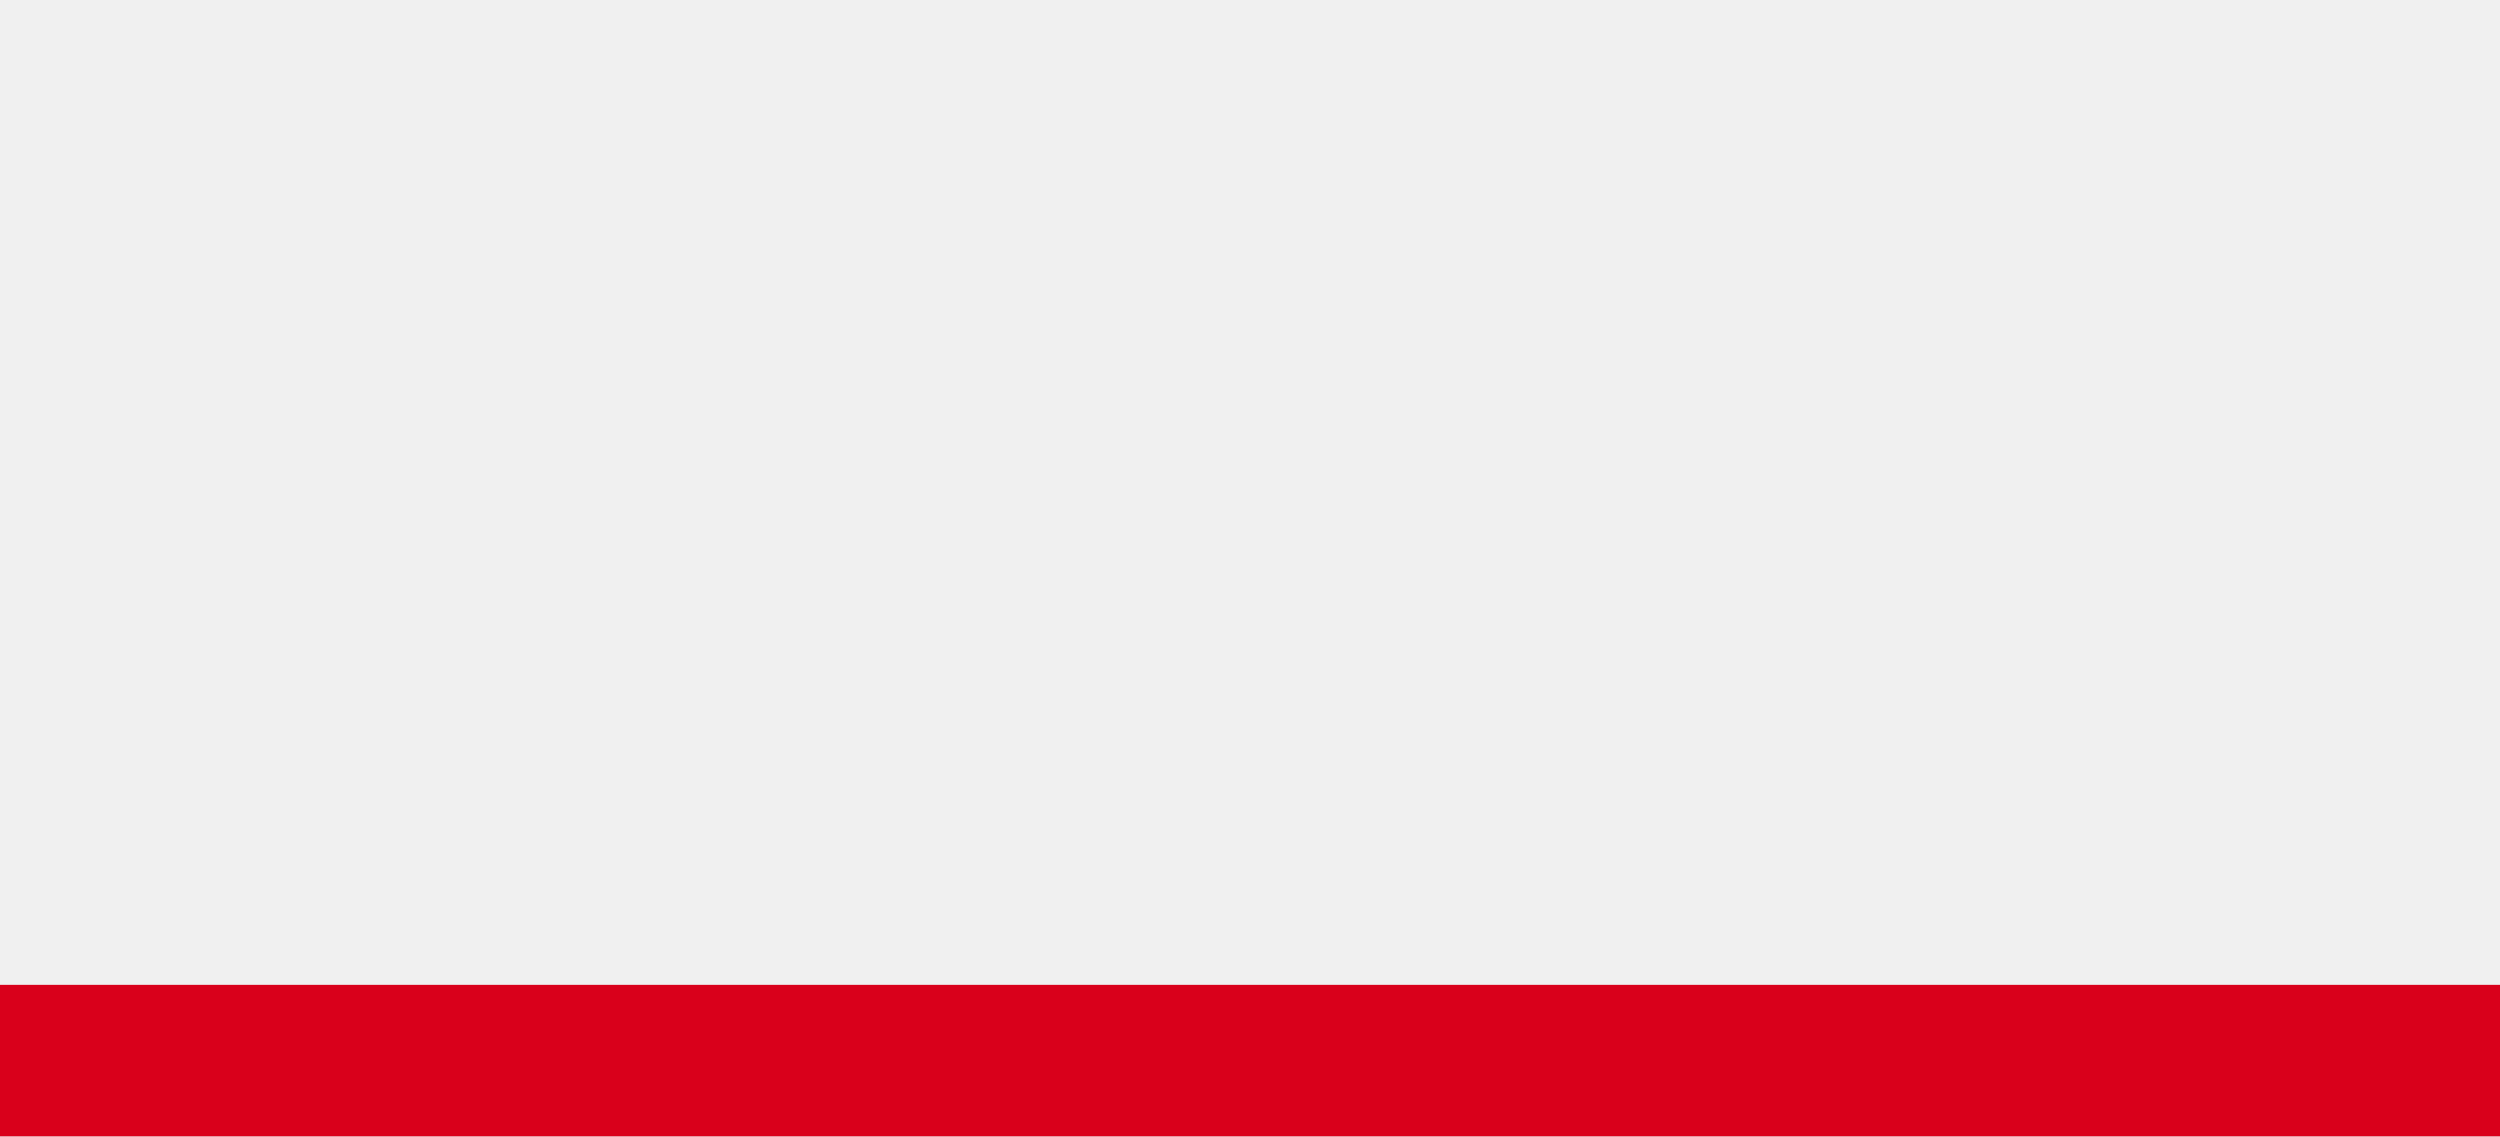
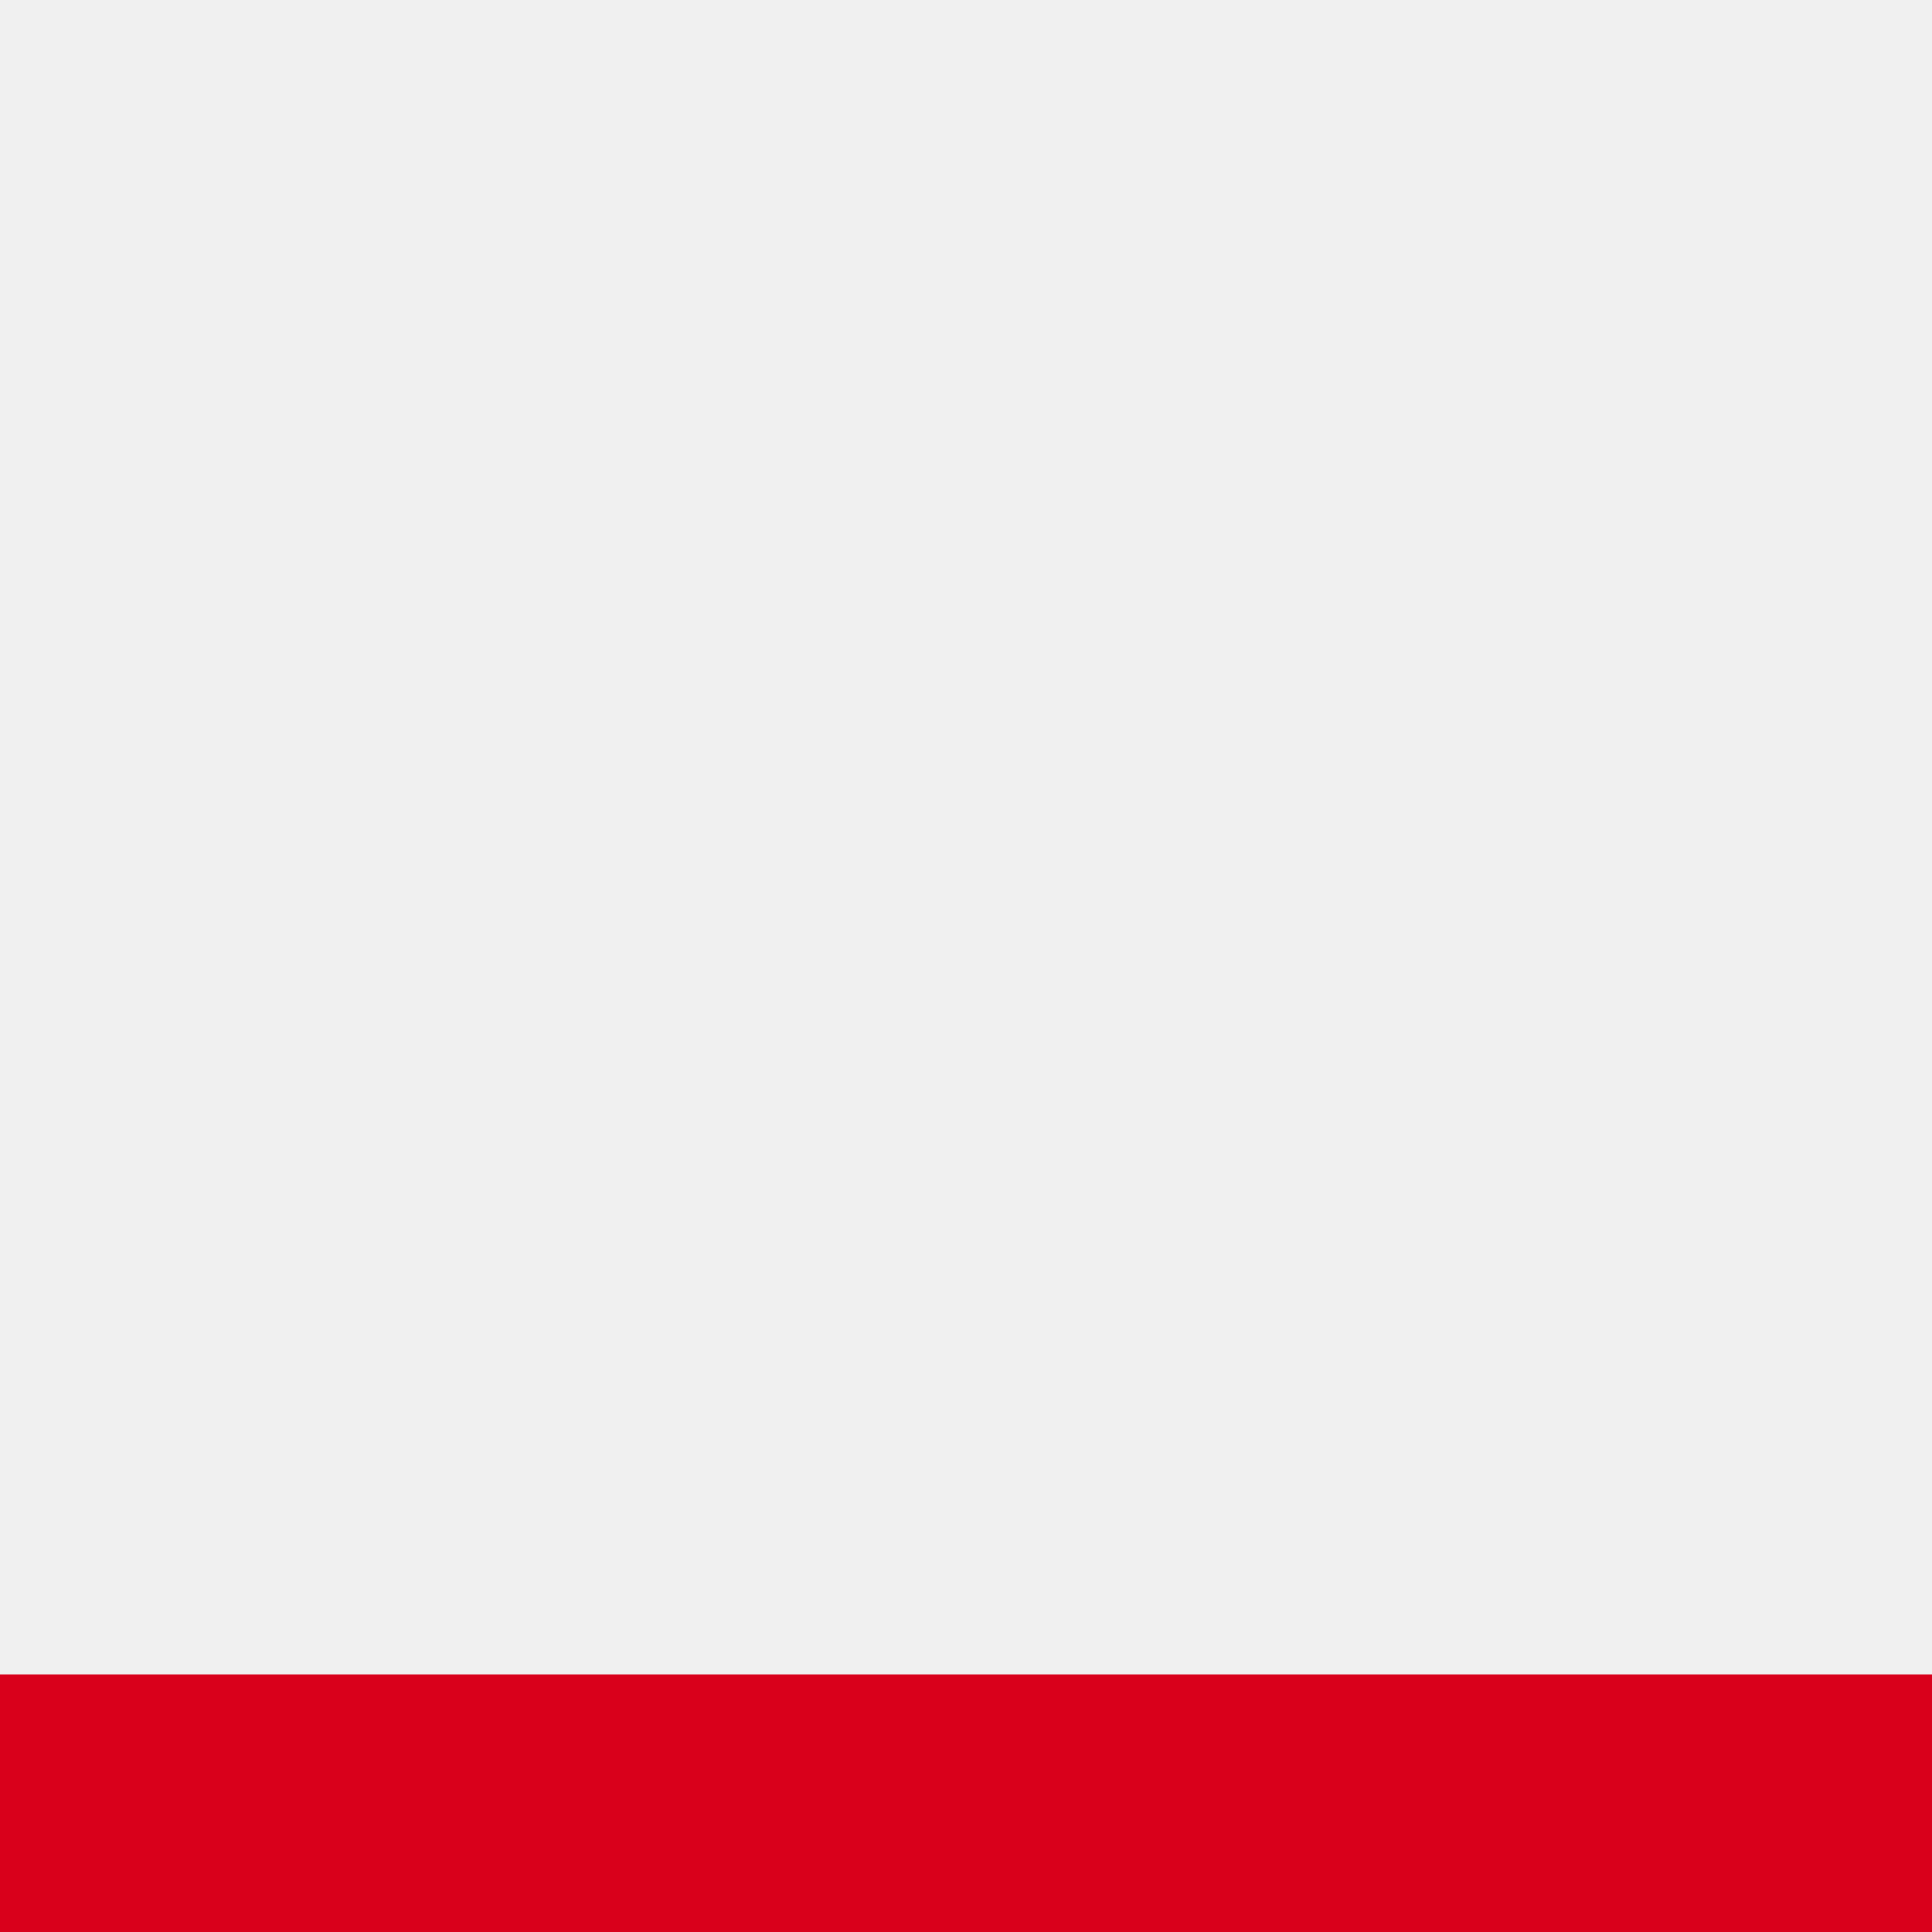
- <svg xmlns="http://www.w3.org/2000/svg" version="1.1" width="33px" height="15px">
-   <g transform="matrix(1 0 0 1 -73 -414 )">
-     <path d="M 73 414  L 106 414  L 106 427  L 73 427  L 73 414  Z " fill-rule="nonzero" fill="#ffffff" stroke="none" fill-opacity="0" />
-     <path d="M 106 428  L 73 428  " stroke-width="2" stroke-dasharray="34,16" stroke="#d9001b" fill="none" />
+ <svg xmlns="http://www.w3.org/2000/svg" version="1.1" width="15px" height="15px">
+   <g transform="matrix(1 0 0 1 -60 -389 )">
+     <path d="M 60 389  L 75 389  L 75 402  L 60 402  L 60 389  Z " fill-rule="nonzero" fill="#ffffff" stroke="none" fill-opacity="0" />
+     <path d="M 75 403  L 60 403  " stroke-width="2" stroke-dasharray="18,8" stroke="#d9001b" fill="none" />
  </g>
</svg>
